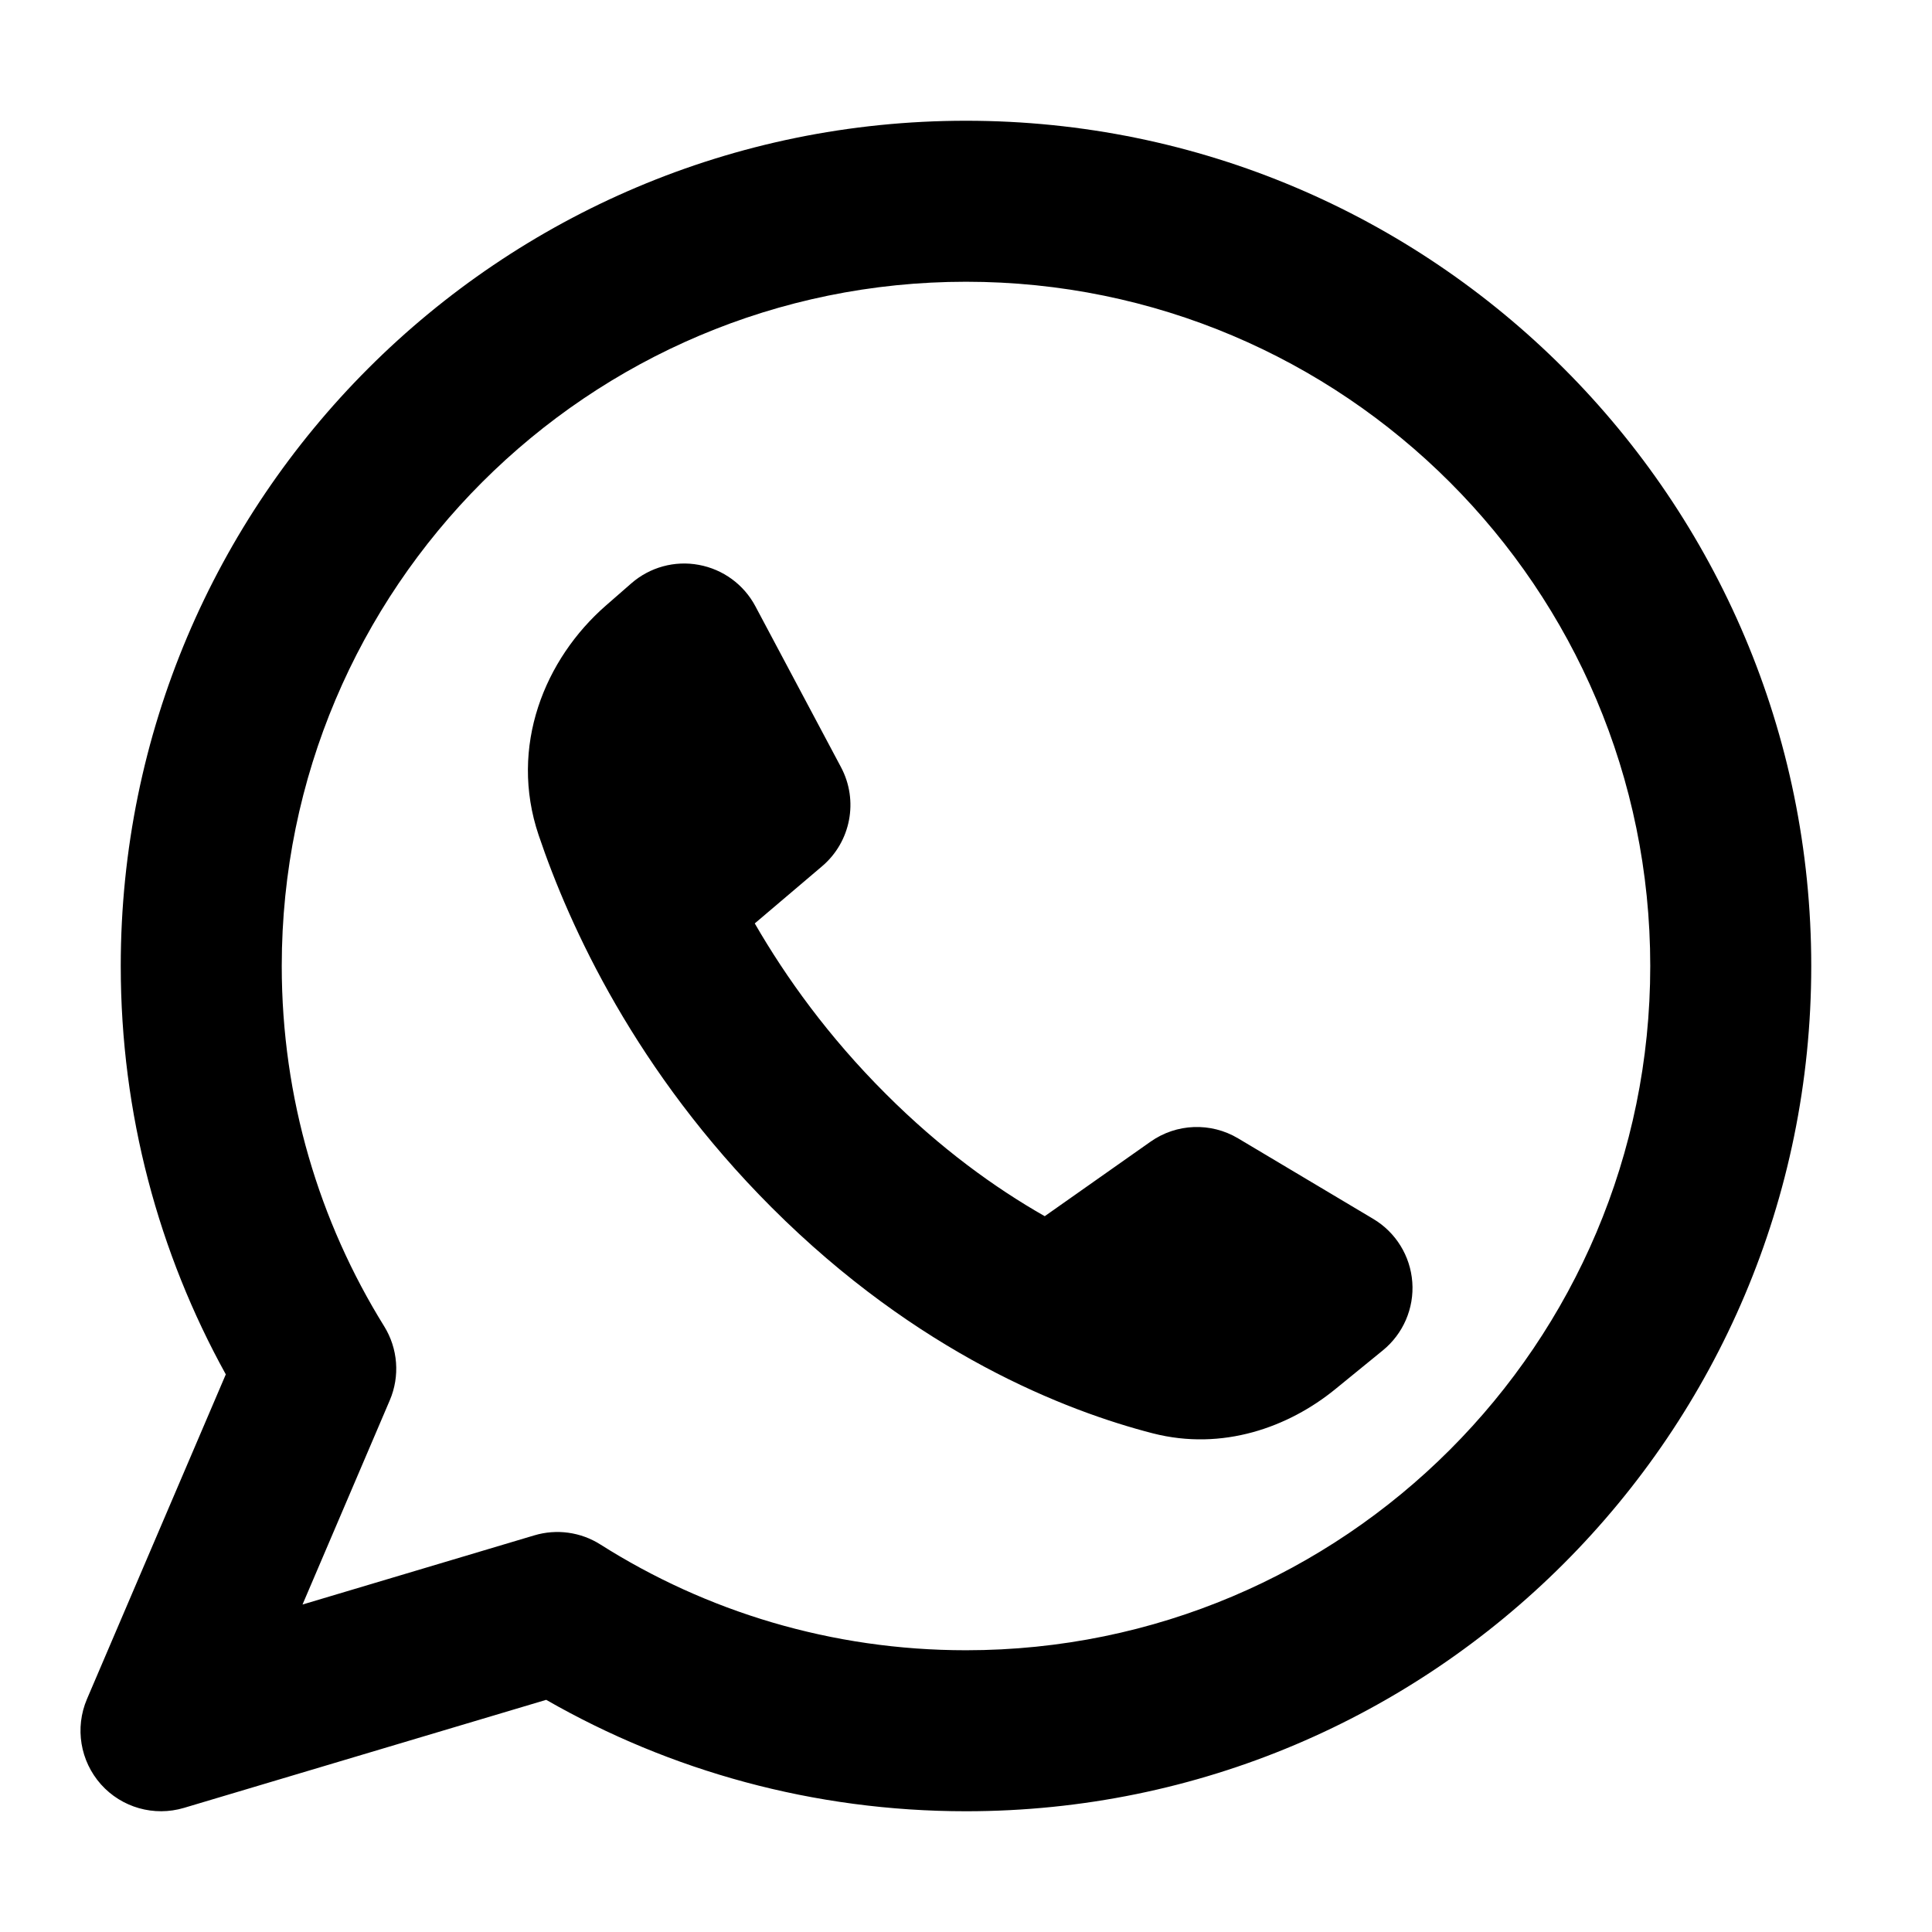
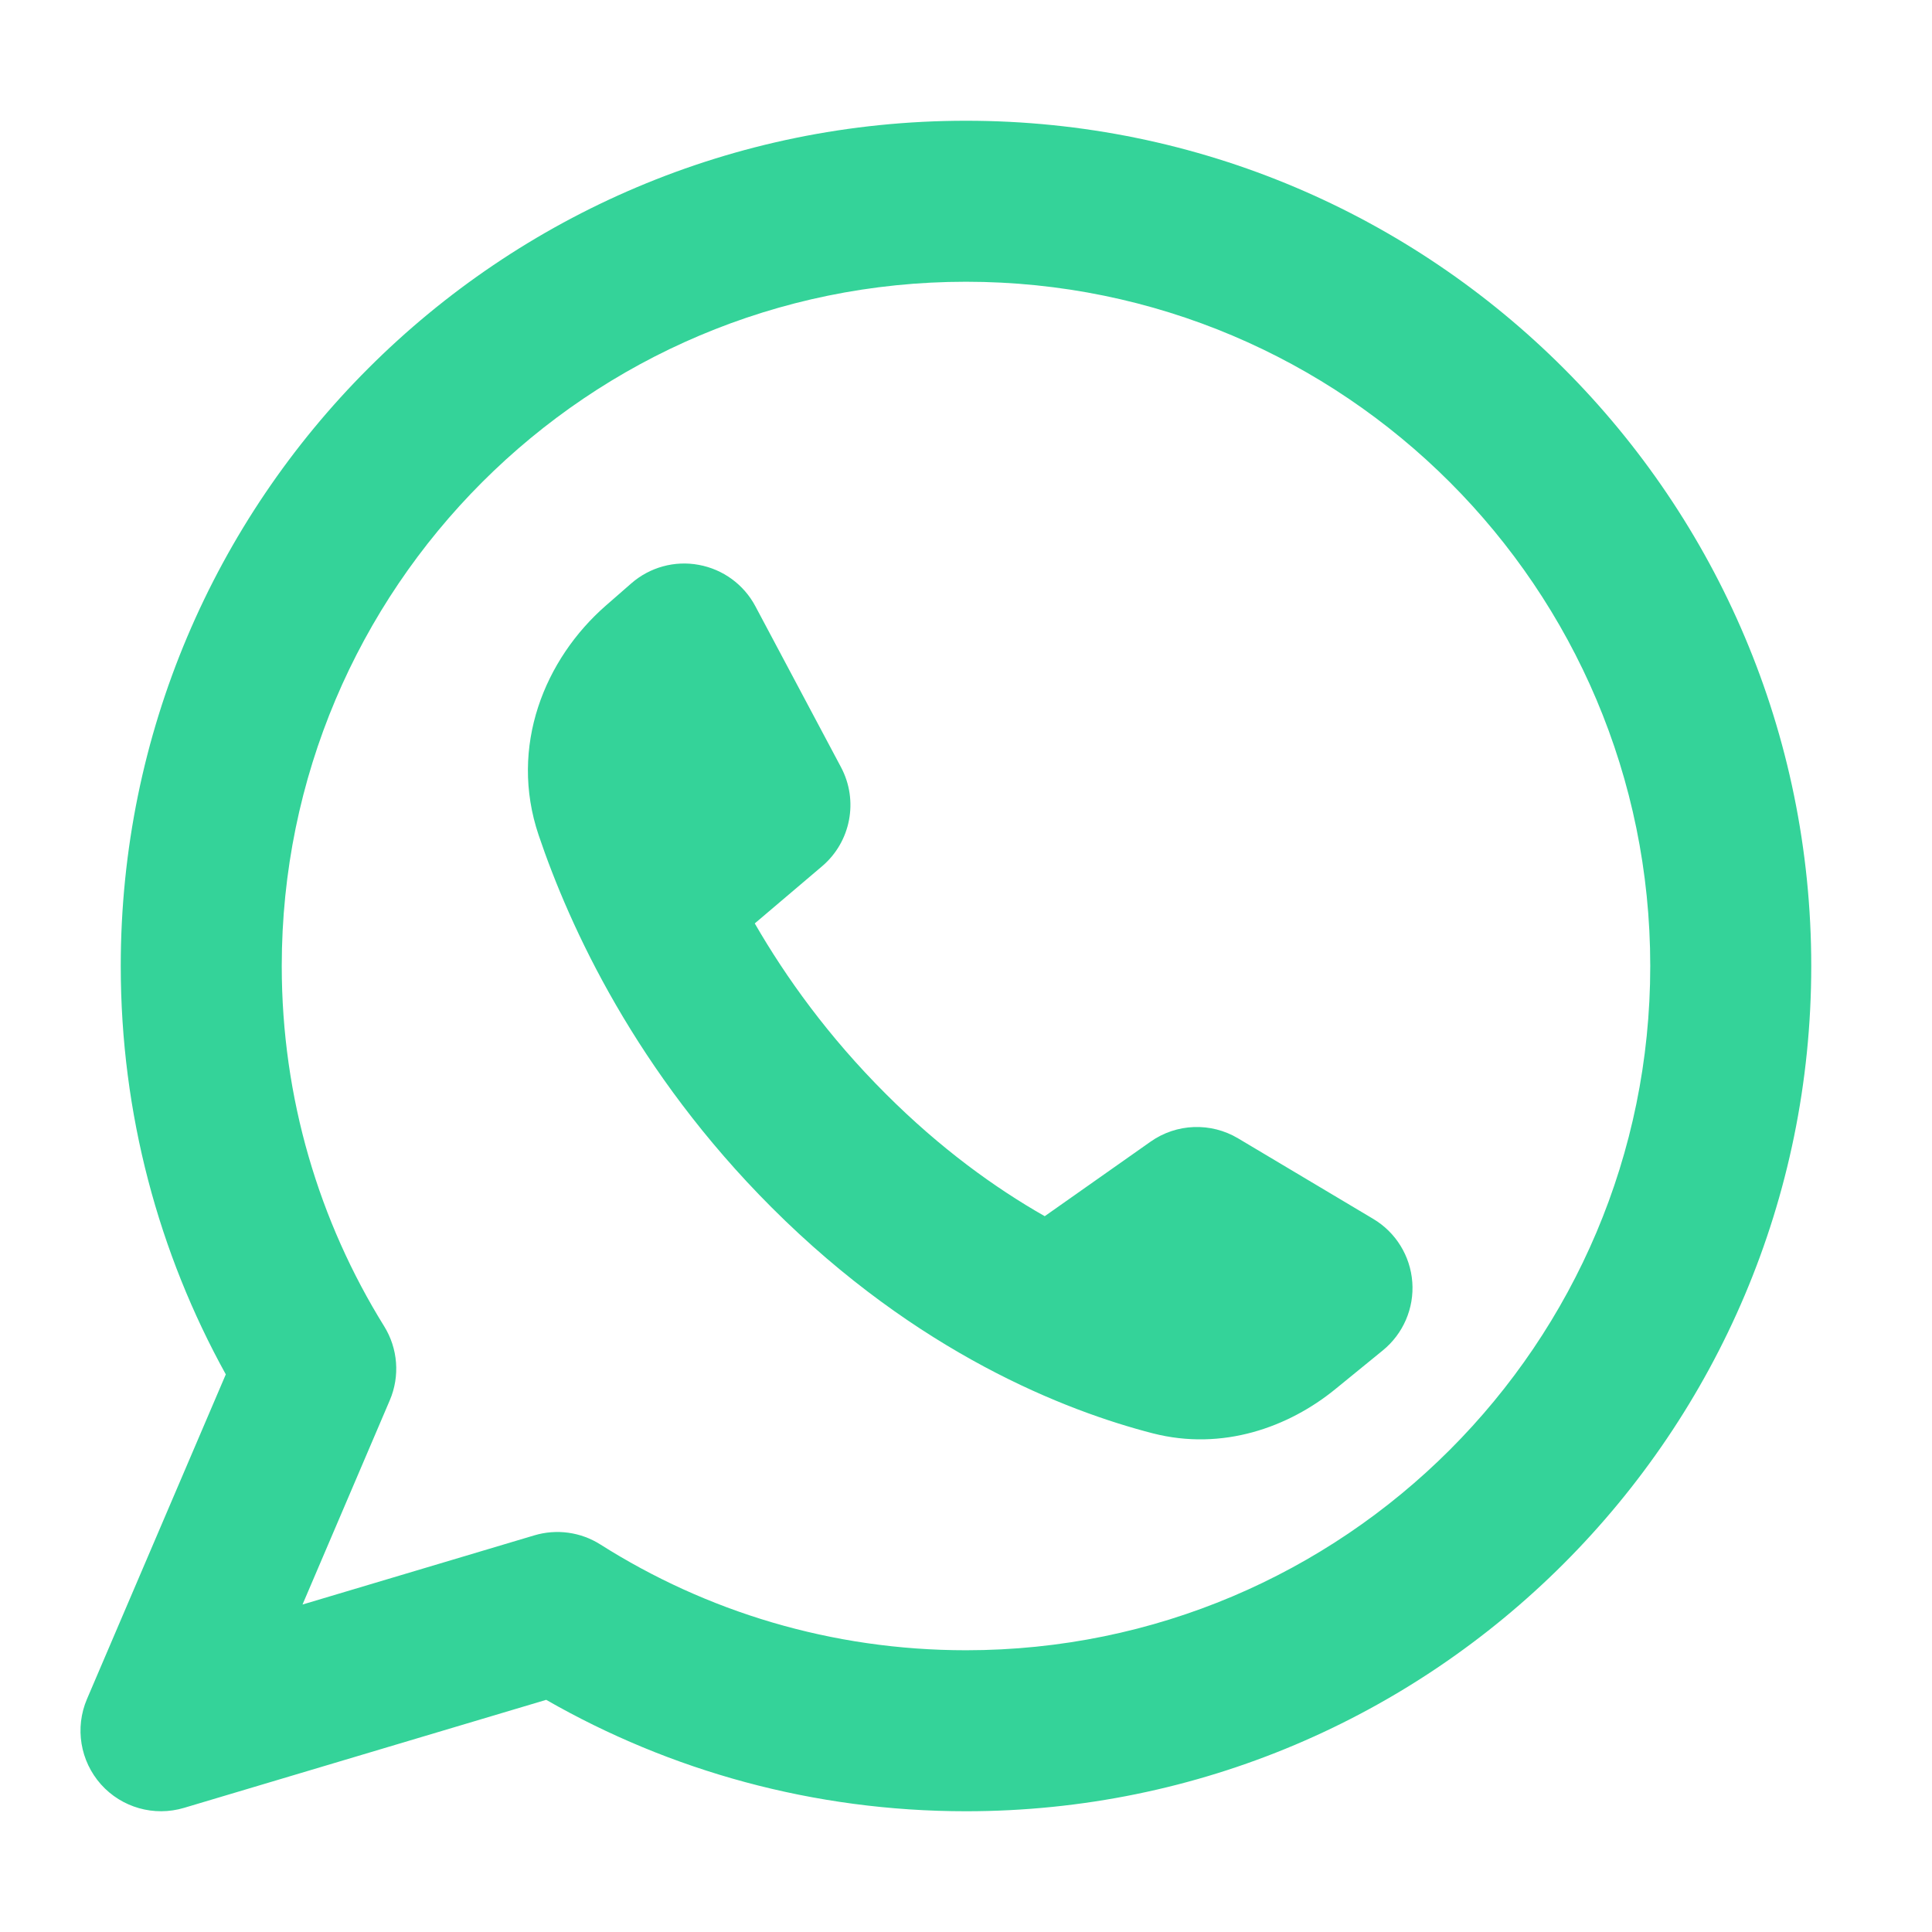
<svg xmlns="http://www.w3.org/2000/svg" viewBox="0 0 24 24" fill="none">
  <g id="SVGRepo_bgCarrier" stroke-width="0" />
  <g id="SVGRepo_tracerCarrier" stroke-linecap="round" stroke-linejoin="round" />
  <g id="SVGRepo_iconCarrier">
-     <path fill-rule="evenodd" clip-rule="evenodd" d="M3.5 12C3.5 7.306 7.306 3.5 12 3.5C16.694 3.5 20.5 7.306 20.5 12C20.5 16.694 16.694 20.5 12 20.5C10.328 20.5 8.771 20.018 7.458 19.186C7.214 19.031 6.914 18.99 6.637 19.073L3.758 19.932L4.842 17.395C4.97 17.096 4.944 16.752 4.772 16.475C3.966 15.176 3.5 13.644 3.5 12ZM12 1.5C6.201 1.5 1.5 6.201 1.5 12C1.5 13.838 1.973 15.568 2.805 17.073L1.08 21.107C0.928 21.464 0.996 21.876 1.254 22.166C1.512 22.455 1.914 22.569 2.286 22.458L6.785 21.116C8.322 21.997 10.104 22.5 12 22.5C17.799 22.5 22.5 17.799 22.5 12C22.5 6.201 17.799 1.5 12 1.5ZM14.293 14.182L12.978 15.108C12.363 14.758 11.682 14.268 11 13.585C10.29 12.876 9.764 12.143 9.376 11.471L10.211 10.762C10.57 10.458 10.668 9.945 10.447 9.53L9.383 7.53C9.24 7.261 8.981 7.072 8.681 7.017C8.381 6.961 8.072 7.046 7.842 7.247L7.527 7.522C6.768 8.184 6.319 9.272 6.691 10.374C7.077 11.516 7.9 13.314 9.586 15C11.399 16.813 13.241 17.527 14.319 17.805C15.187 18.028 16.008 17.729 16.587 17.257L17.178 16.775C17.431 16.569 17.568 16.252 17.544 15.927C17.52 15.601 17.339 15.308 17.058 15.141L15.38 14.141C15.041 13.939 14.615 13.955 14.293 14.182Z" fill="#000000" />
+     <path fill-rule="evenodd" clip-rule="evenodd" d="M3.5 12C3.5 7.306 7.306 3.5 12 3.5C16.694 3.5 20.5 7.306 20.5 12C20.5 16.694 16.694 20.5 12 20.5C10.328 20.5 8.771 20.018 7.458 19.186C7.214 19.031 6.914 18.99 6.637 19.073L3.758 19.932L4.842 17.395C4.97 17.096 4.944 16.752 4.772 16.475C3.966 15.176 3.5 13.644 3.5 12ZM12 1.5C6.201 1.5 1.5 6.201 1.5 12C1.5 13.838 1.973 15.568 2.805 17.073L1.08 21.107C0.928 21.464 0.996 21.876 1.254 22.166C1.512 22.455 1.914 22.569 2.286 22.458L6.785 21.116C8.322 21.997 10.104 22.5 12 22.5C17.799 22.5 22.5 17.799 22.5 12C22.5 6.201 17.799 1.5 12 1.5ZM14.293 14.182L12.978 15.108C12.363 14.758 11.682 14.268 11 13.585C10.29 12.876 9.764 12.143 9.376 11.471L10.211 10.762C10.57 10.458 10.668 9.945 10.447 9.53L9.383 7.53C9.24 7.261 8.981 7.072 8.681 7.017C8.381 6.961 8.072 7.046 7.842 7.247L7.527 7.522C6.768 8.184 6.319 9.272 6.691 10.374C7.077 11.516 7.9 13.314 9.586 15C11.399 16.813 13.241 17.527 14.319 17.805C15.187 18.028 16.008 17.729 16.587 17.257L17.178 16.775C17.431 16.569 17.568 16.252 17.544 15.927C17.52 15.601 17.339 15.308 17.058 15.141L15.38 14.141C15.041 13.939 14.615 13.955 14.293 14.182Z" fill="#34D399" />
  </g>
</svg>
